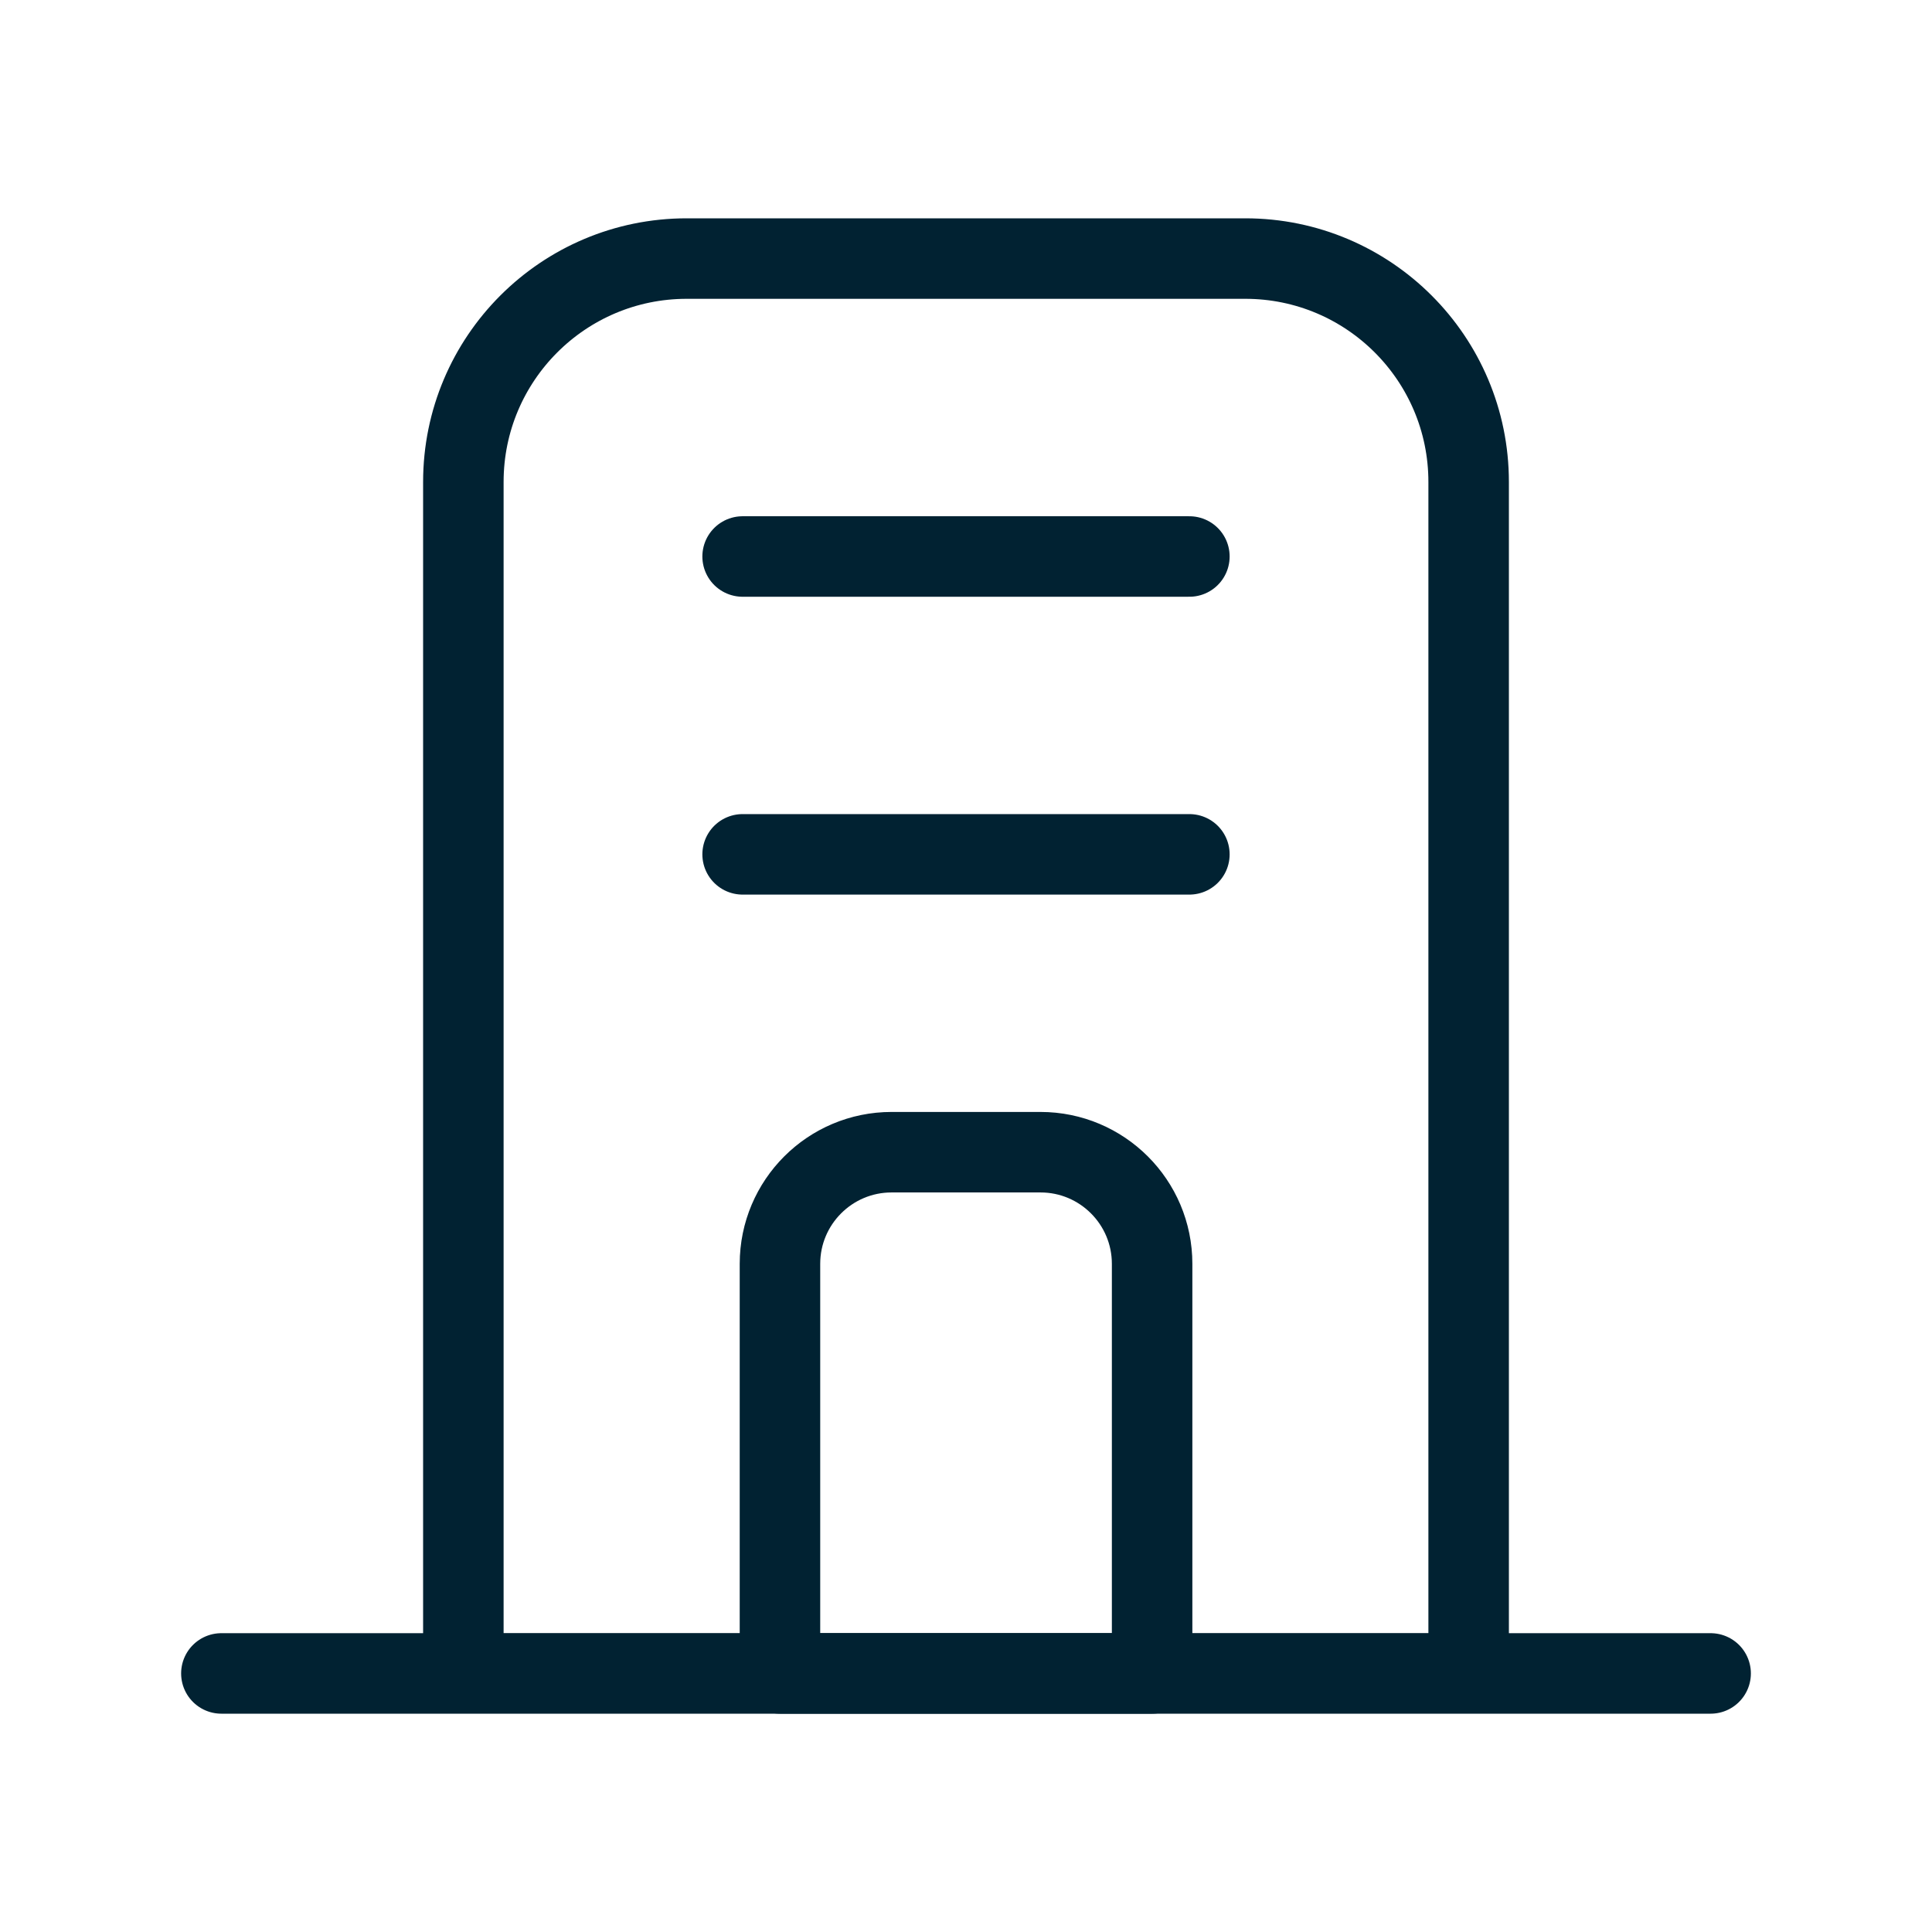
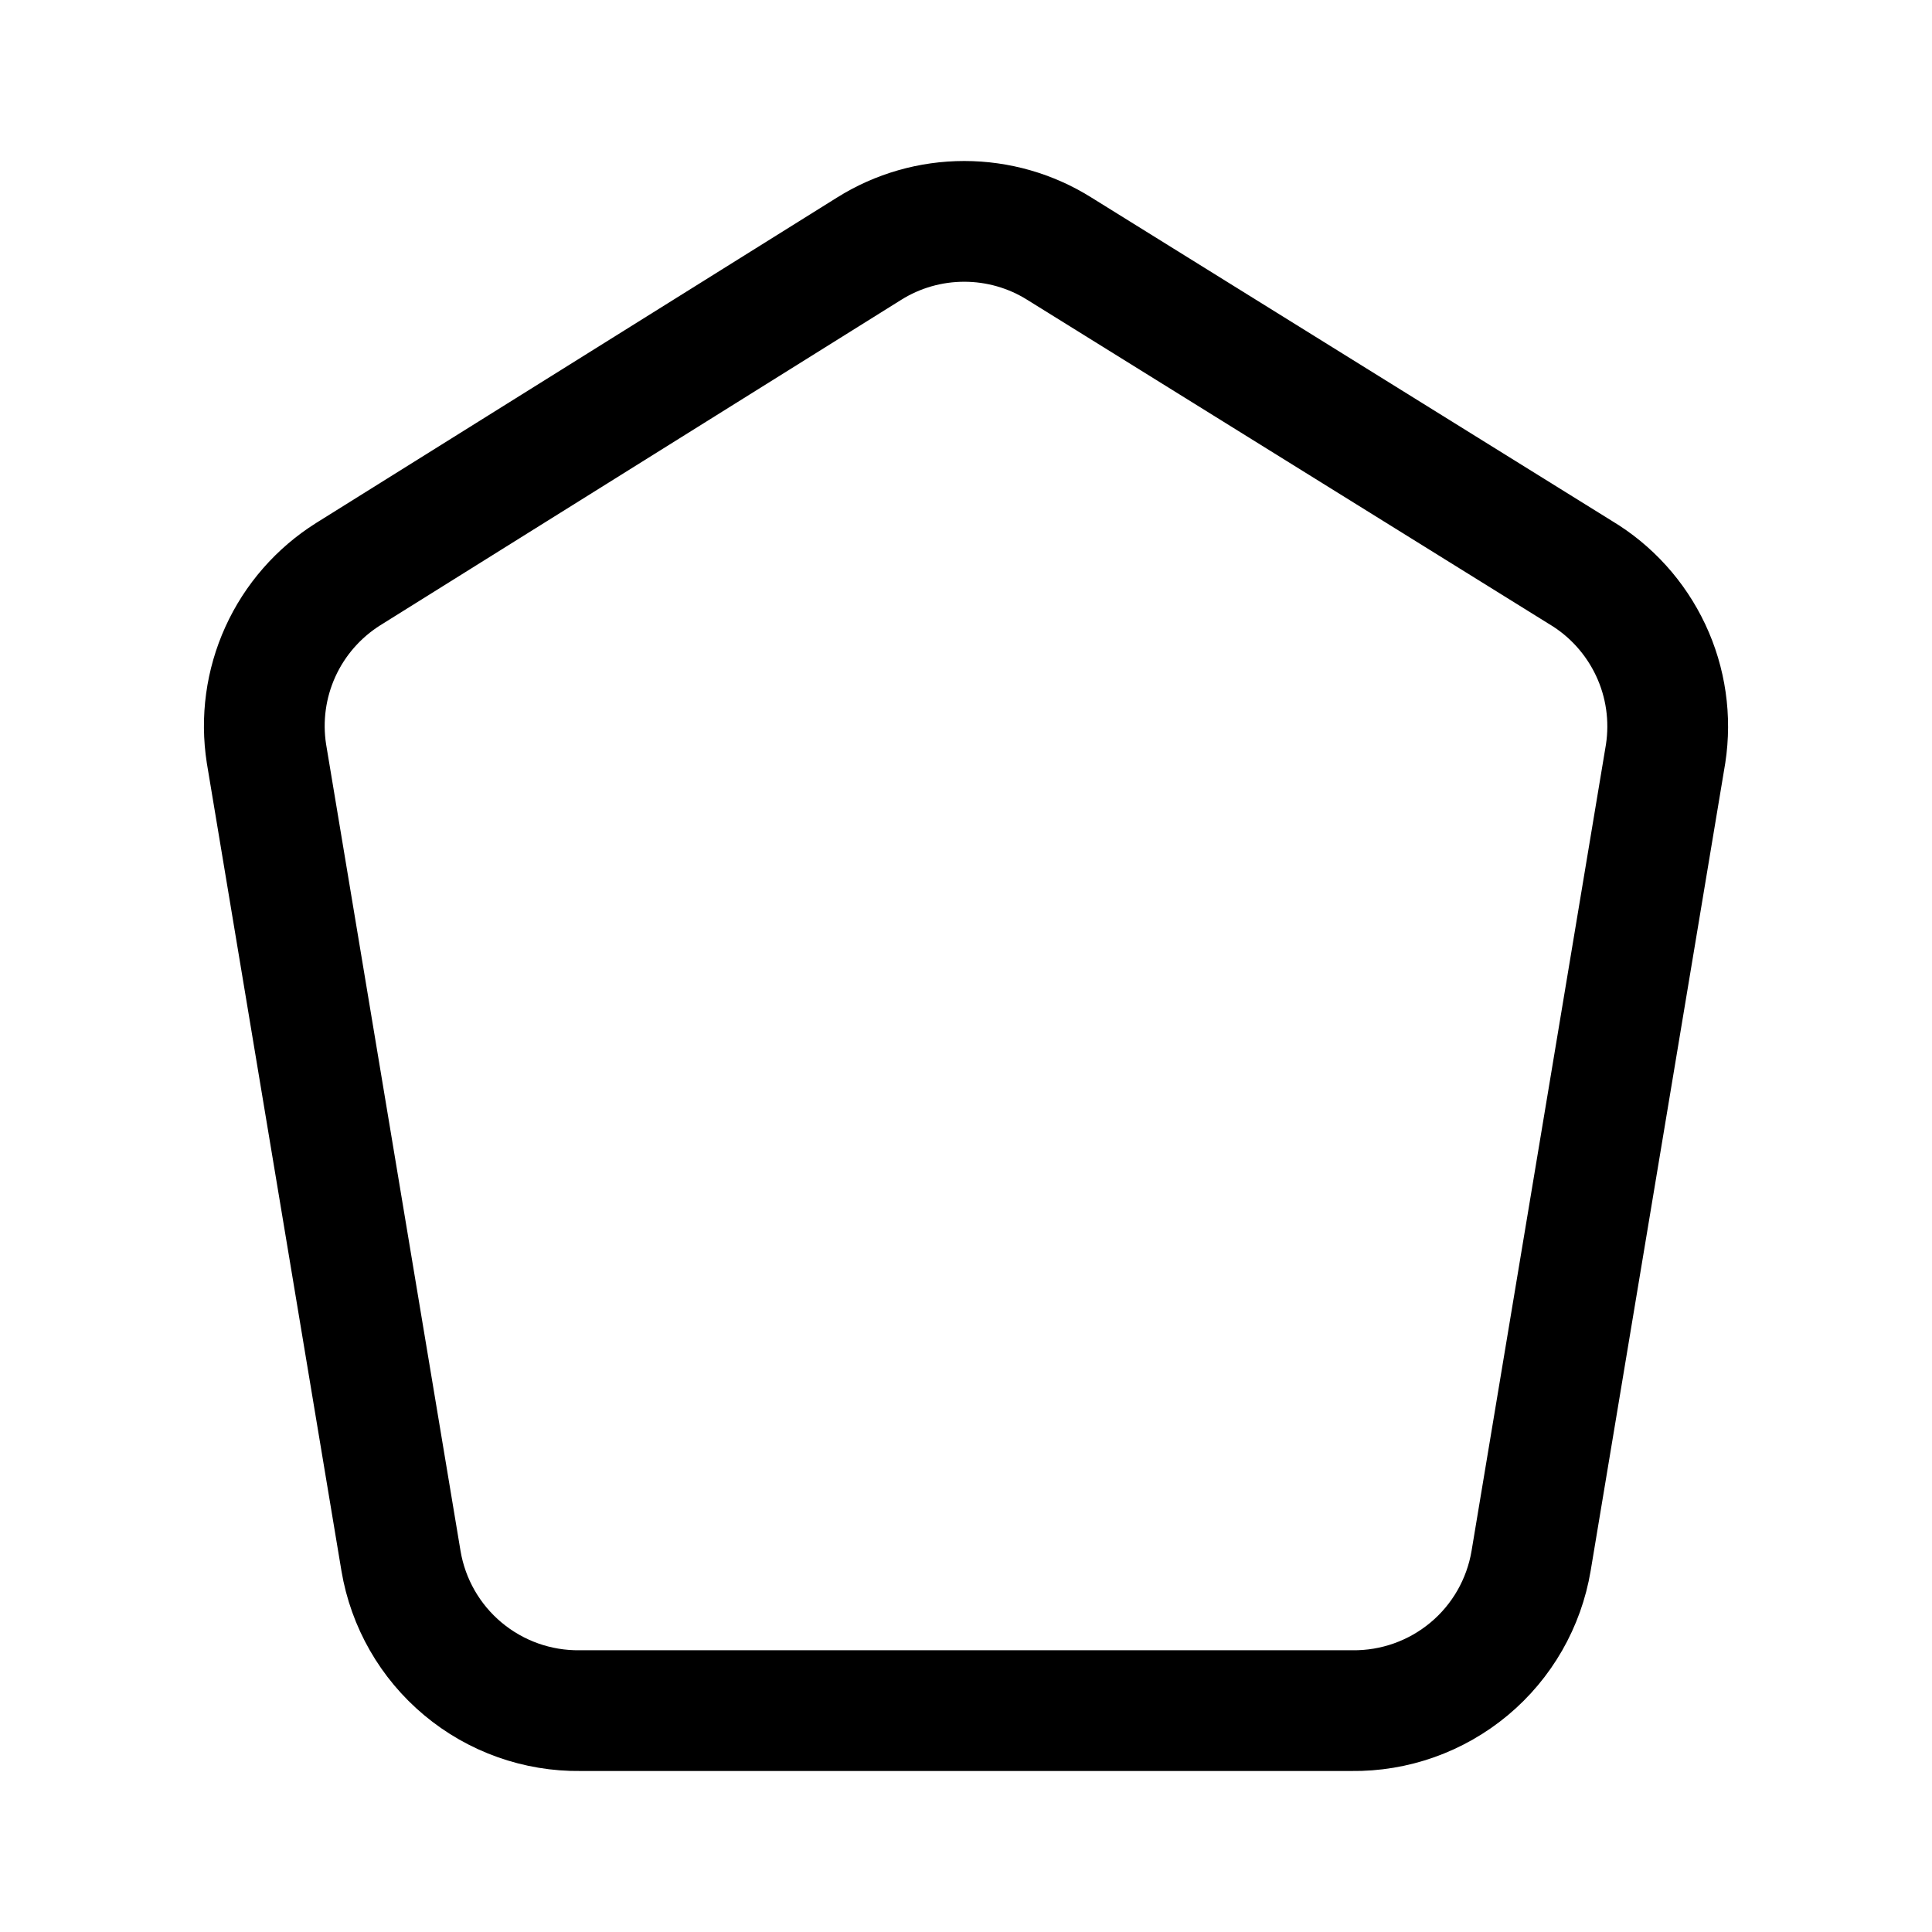
- <svg xmlns="http://www.w3.org/2000/svg" width="24" height="24" viewBox="0 0 24 24">
-   <g fill="none" stroke="#012232" stroke-linecap="round" stroke-linejoin="round" stroke-width="1">
-     <path d="M8.531 3.212h6.938a2.775 2.775 0 0 1 2.775 2.775v14.8H5.756v-14.8a2.775 2.775 0 0 1 2.775-2.775M2.75 20.788h18.5" />
-     <path d="M11.075 14.313h1.85a1.387 1.387 0 0 1 1.387 1.387v5.088H9.689V15.7a1.387 1.387 0 0 1 1.387-1.387m-1.851-7.4h5.55m-5.55 3.7h5.55" />
-   </g>
+ <svg xmlns="http://www.w3.org/2000/svg" width="24" height="24" viewBox="0 0 24 24" fill="none">
+   <path d="M19.633 7.111L13.159 3.089C12.805 2.867 12.396 2.75 11.978 2.75C11.56 2.75 11.151 2.867 10.797 3.089L4.324 7.133C3.956 7.365 3.663 7.7 3.483 8.096C3.303 8.492 3.243 8.932 3.31 9.362L4.981 19.389C5.069 19.914 5.342 20.391 5.751 20.732C6.159 21.073 6.677 21.257 7.209 21.25H16.791C17.324 21.257 17.841 21.073 18.25 20.732C18.659 20.391 18.932 19.914 19.02 19.389L20.691 9.362C20.758 8.924 20.694 8.476 20.505 8.075C20.316 7.674 20.013 7.338 19.633 7.111Z" stroke="currentColor" stroke-width="1.5" stroke-linecap="round" stroke-linejoin="round" />
</svg>
